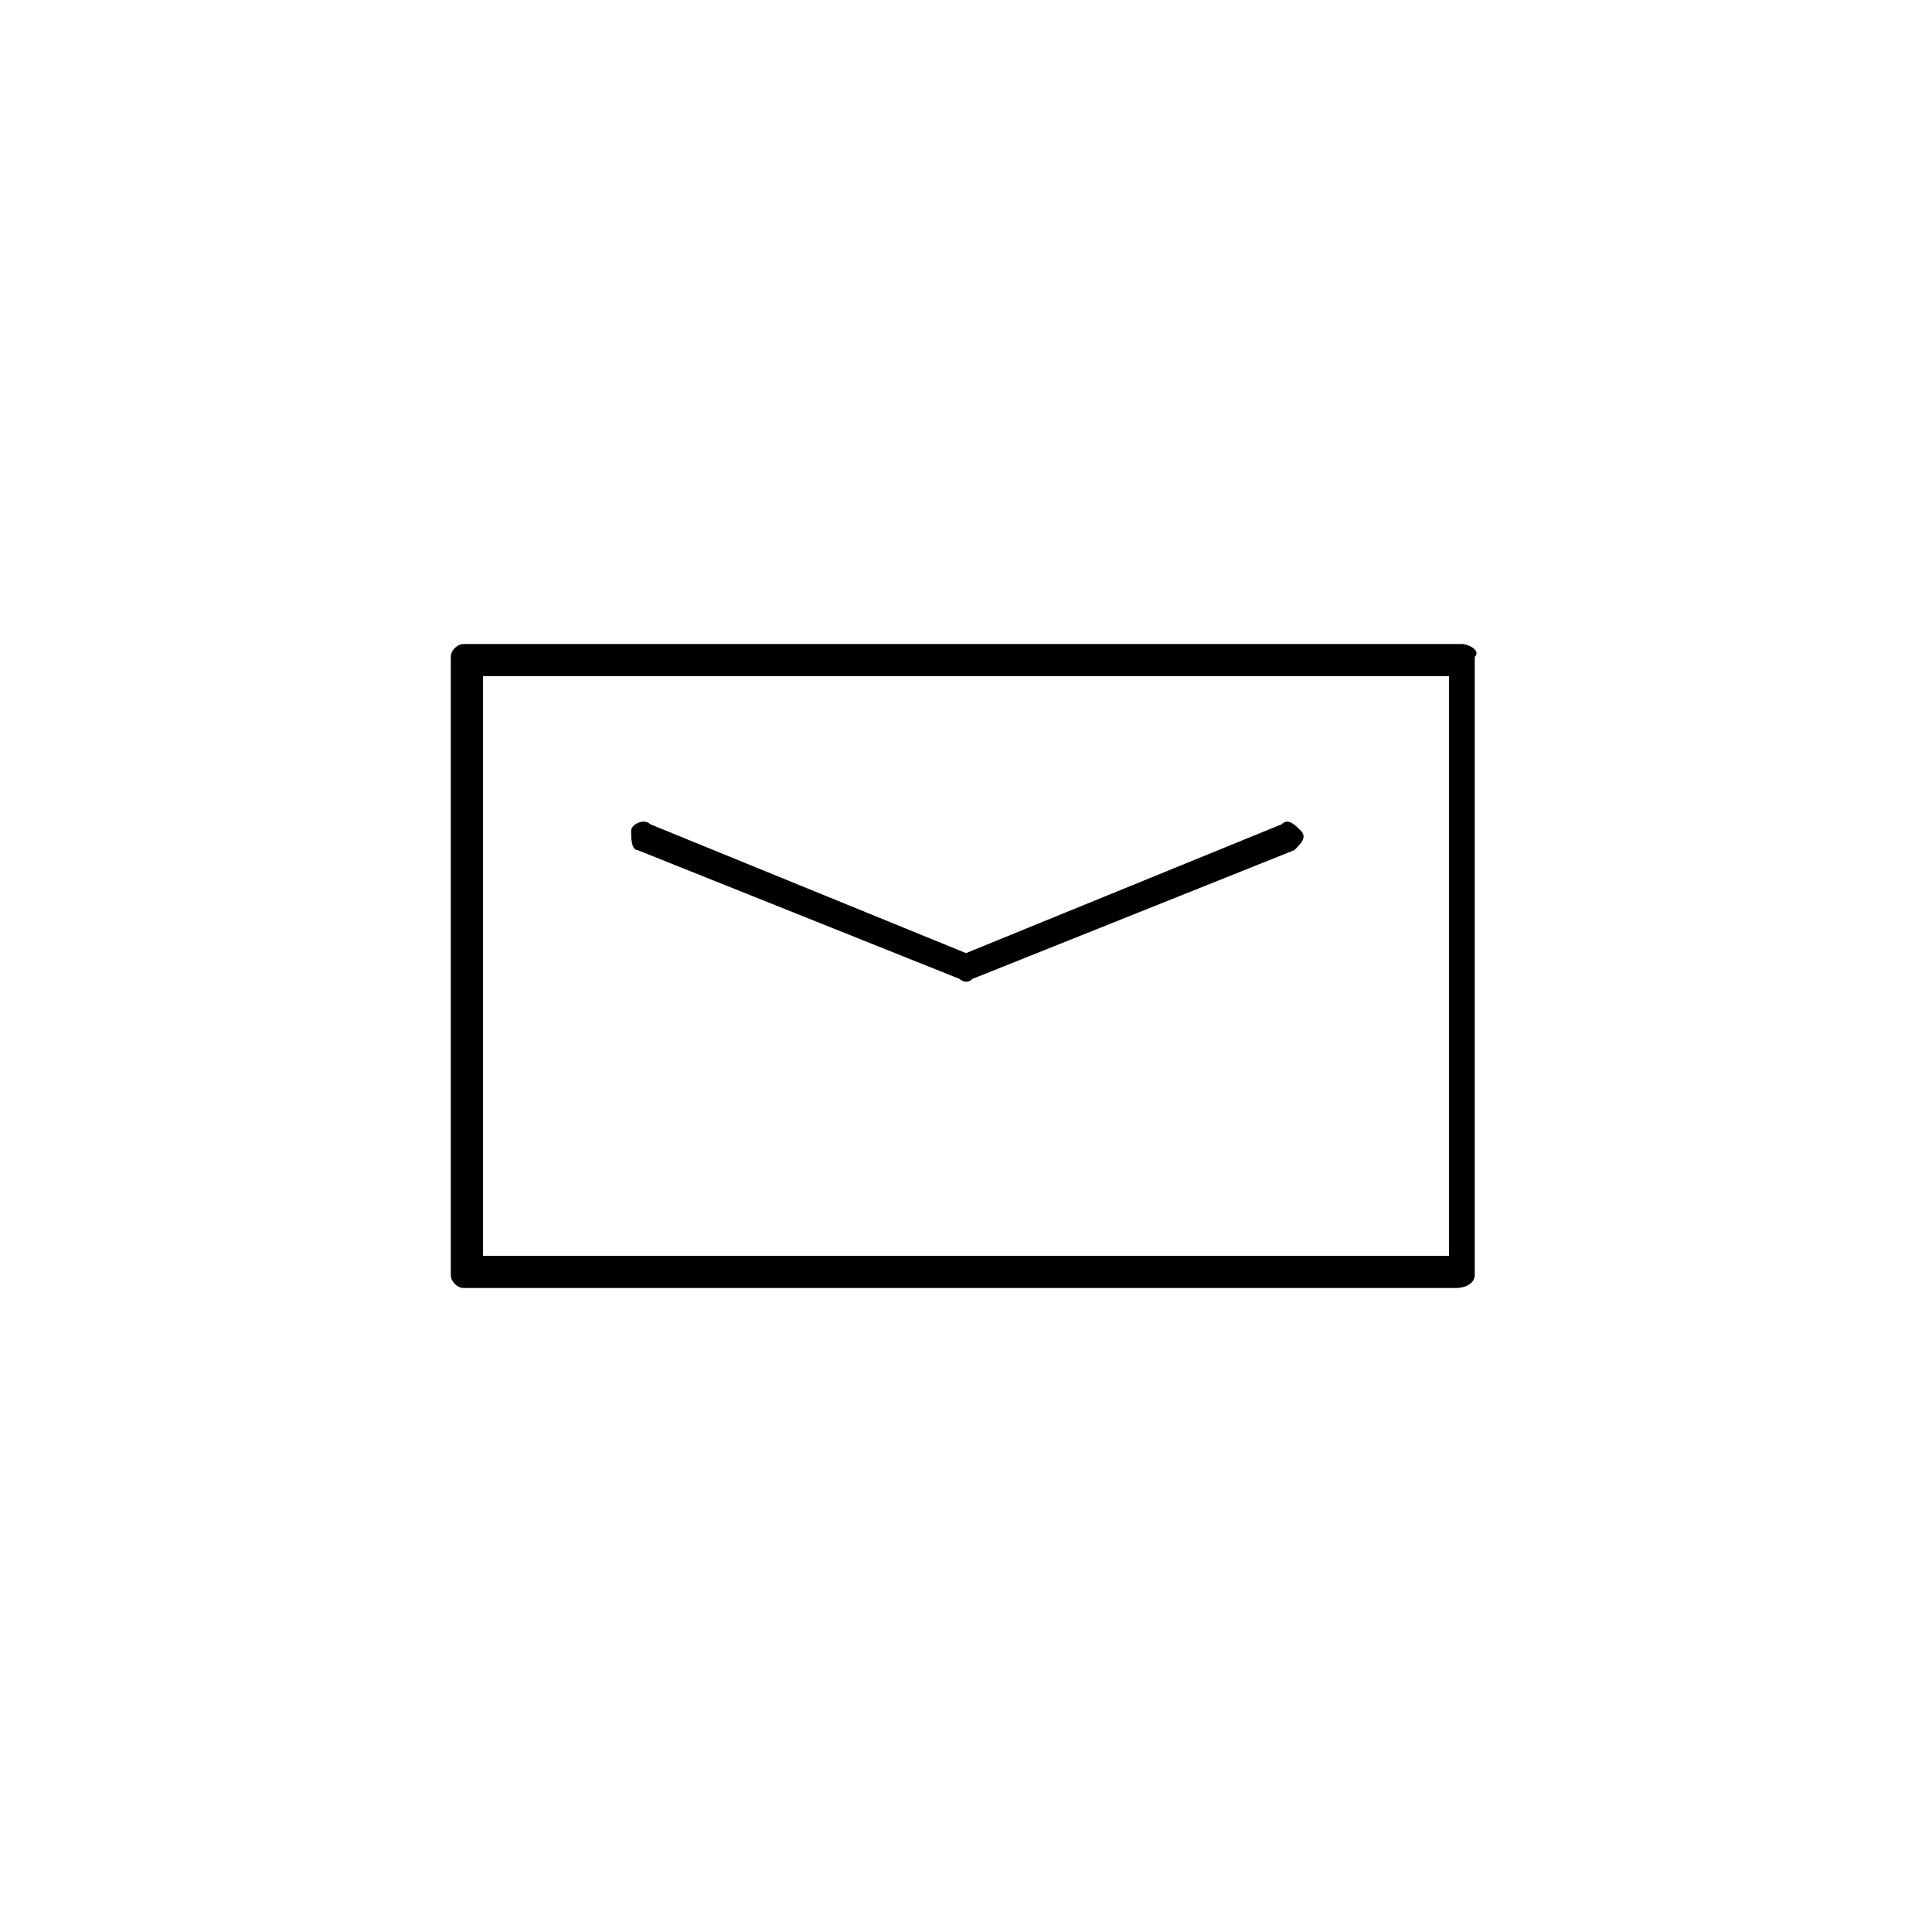
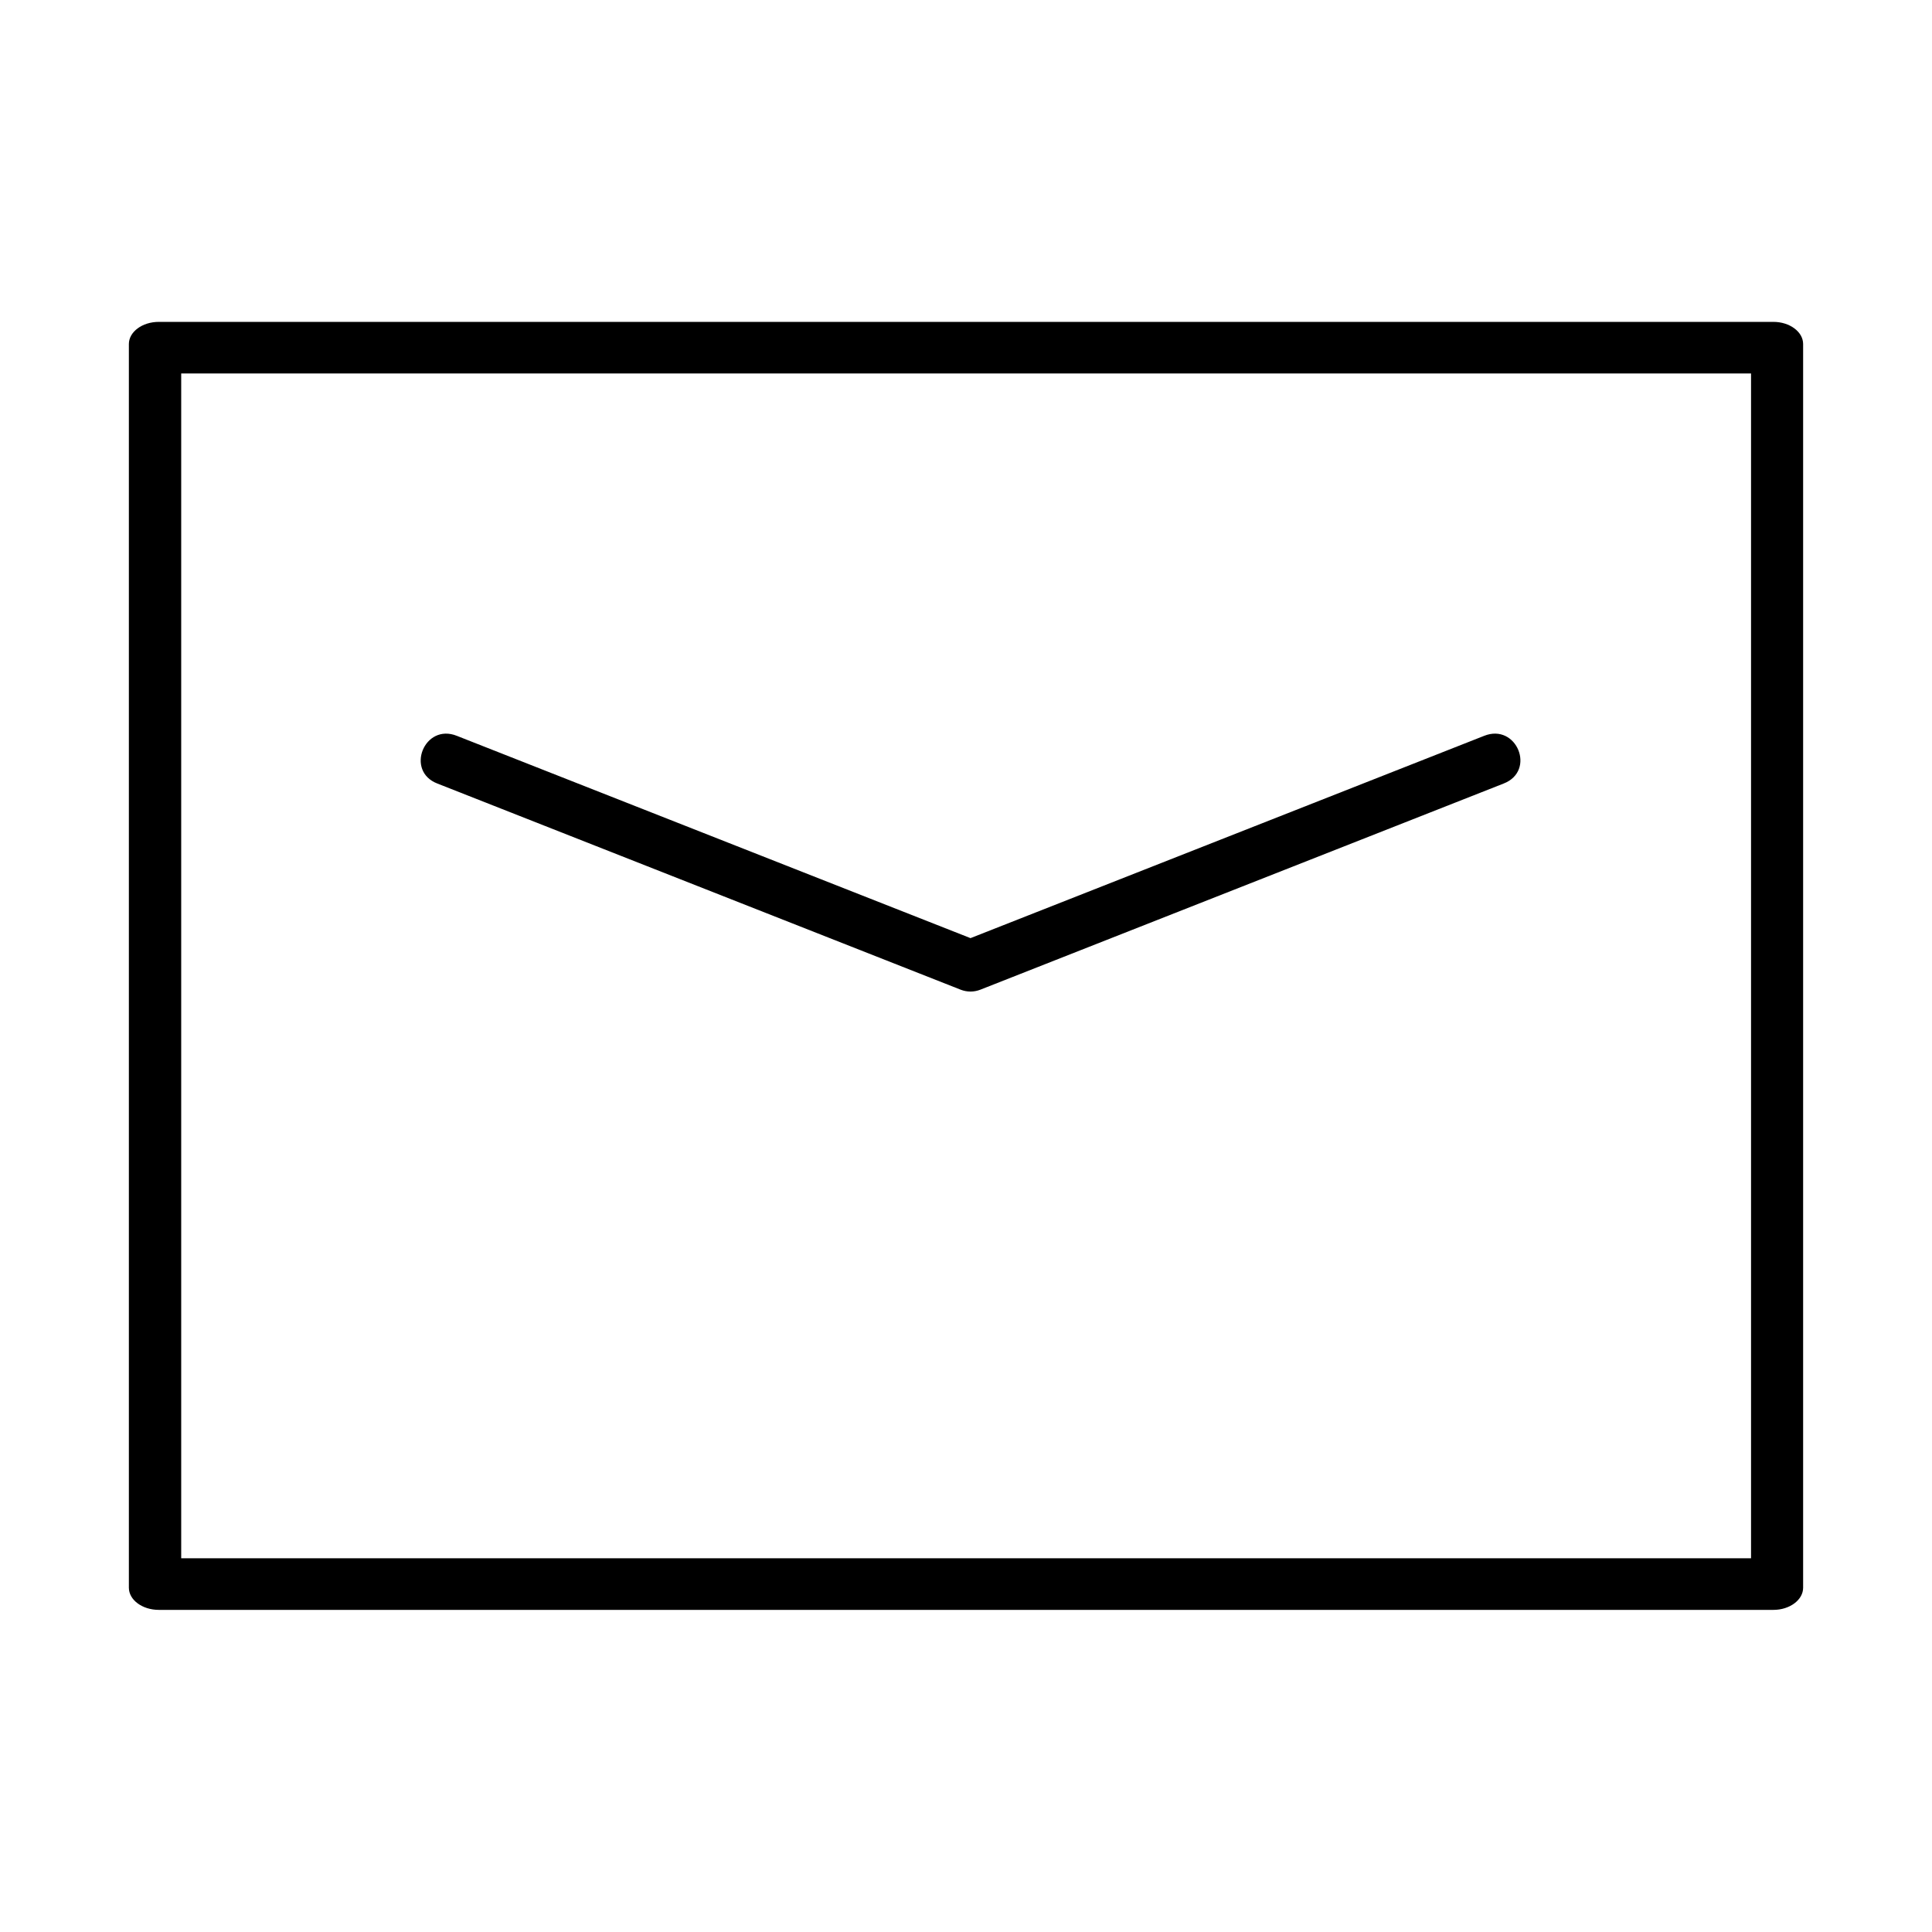
- <svg xmlns="http://www.w3.org/2000/svg" version="1.1" id="Warstwa_1" x="0px" y="0px" viewBox="0 0 30 30" style="enable-background:new 0 0 30 30;" xml:space="preserve">
-   <path d="M22.5,10.5v9h-15v-9H22.5 M22.7,10H7.2C7.1,10,7,10.1,7,10.2v9.6C7,19.9,7.1,20,7.2,20h15.4c0.2,0,0.3-0.1,0.3-0.2v-9.6  C23,10.1,22.8,10,22.7,10L22.7,10z M15.1,15.2l5-2c0.1-0.1,0.2-0.2,0.1-0.3c-0.1-0.1-0.2-0.2-0.3-0.1l-4.9,2l-4.9-2  c-0.1-0.1-0.3,0-0.3,0.1s0,0.3,0.1,0.3l5,2C14.9,15.2,15,15.3,15.1,15.2C15,15.3,15.1,15.2,15.1,15.2z" />
+ <svg xmlns="http://www.w3.org/2000/svg" width="30" height="30" viewBox="0 0 7.937 7.938" version="1.1" id="svg8">
+   <defs id="defs2" />
+   <g id="layer1" transform="translate(0,-289.0625)">
+     <path id="path891" d="m 7.194,290.597 v 4.868 H 0.744 v -4.868 H 7.194 m 0.092,-0.212 H 0.652 c -0.068,0 -0.123,0.041 -0.123,0.091 v 5.11 c 0,0.05 0.055,0.091 0.123,0.091 H 7.286 c 0.067,0 0.122,-0.041 0.122,-0.091 v -5.11 c 0,-0.05 -0.055,-0.091 -0.122,-0.091 z m -3.259,2.744 2.15,-0.847 c 0.135,-0.052 0.054,-0.25 -0.08,-0.196 l -2.11,0.831 -2.11,-0.831 c -0.134,-0.054 -0.214,0.145 -0.08,0.196 l 2.15,0.847 c 0.026,0.01 0.054,0.01 0.08,0 z" style="stroke-width:0.265" />
+   </g>
</svg>
